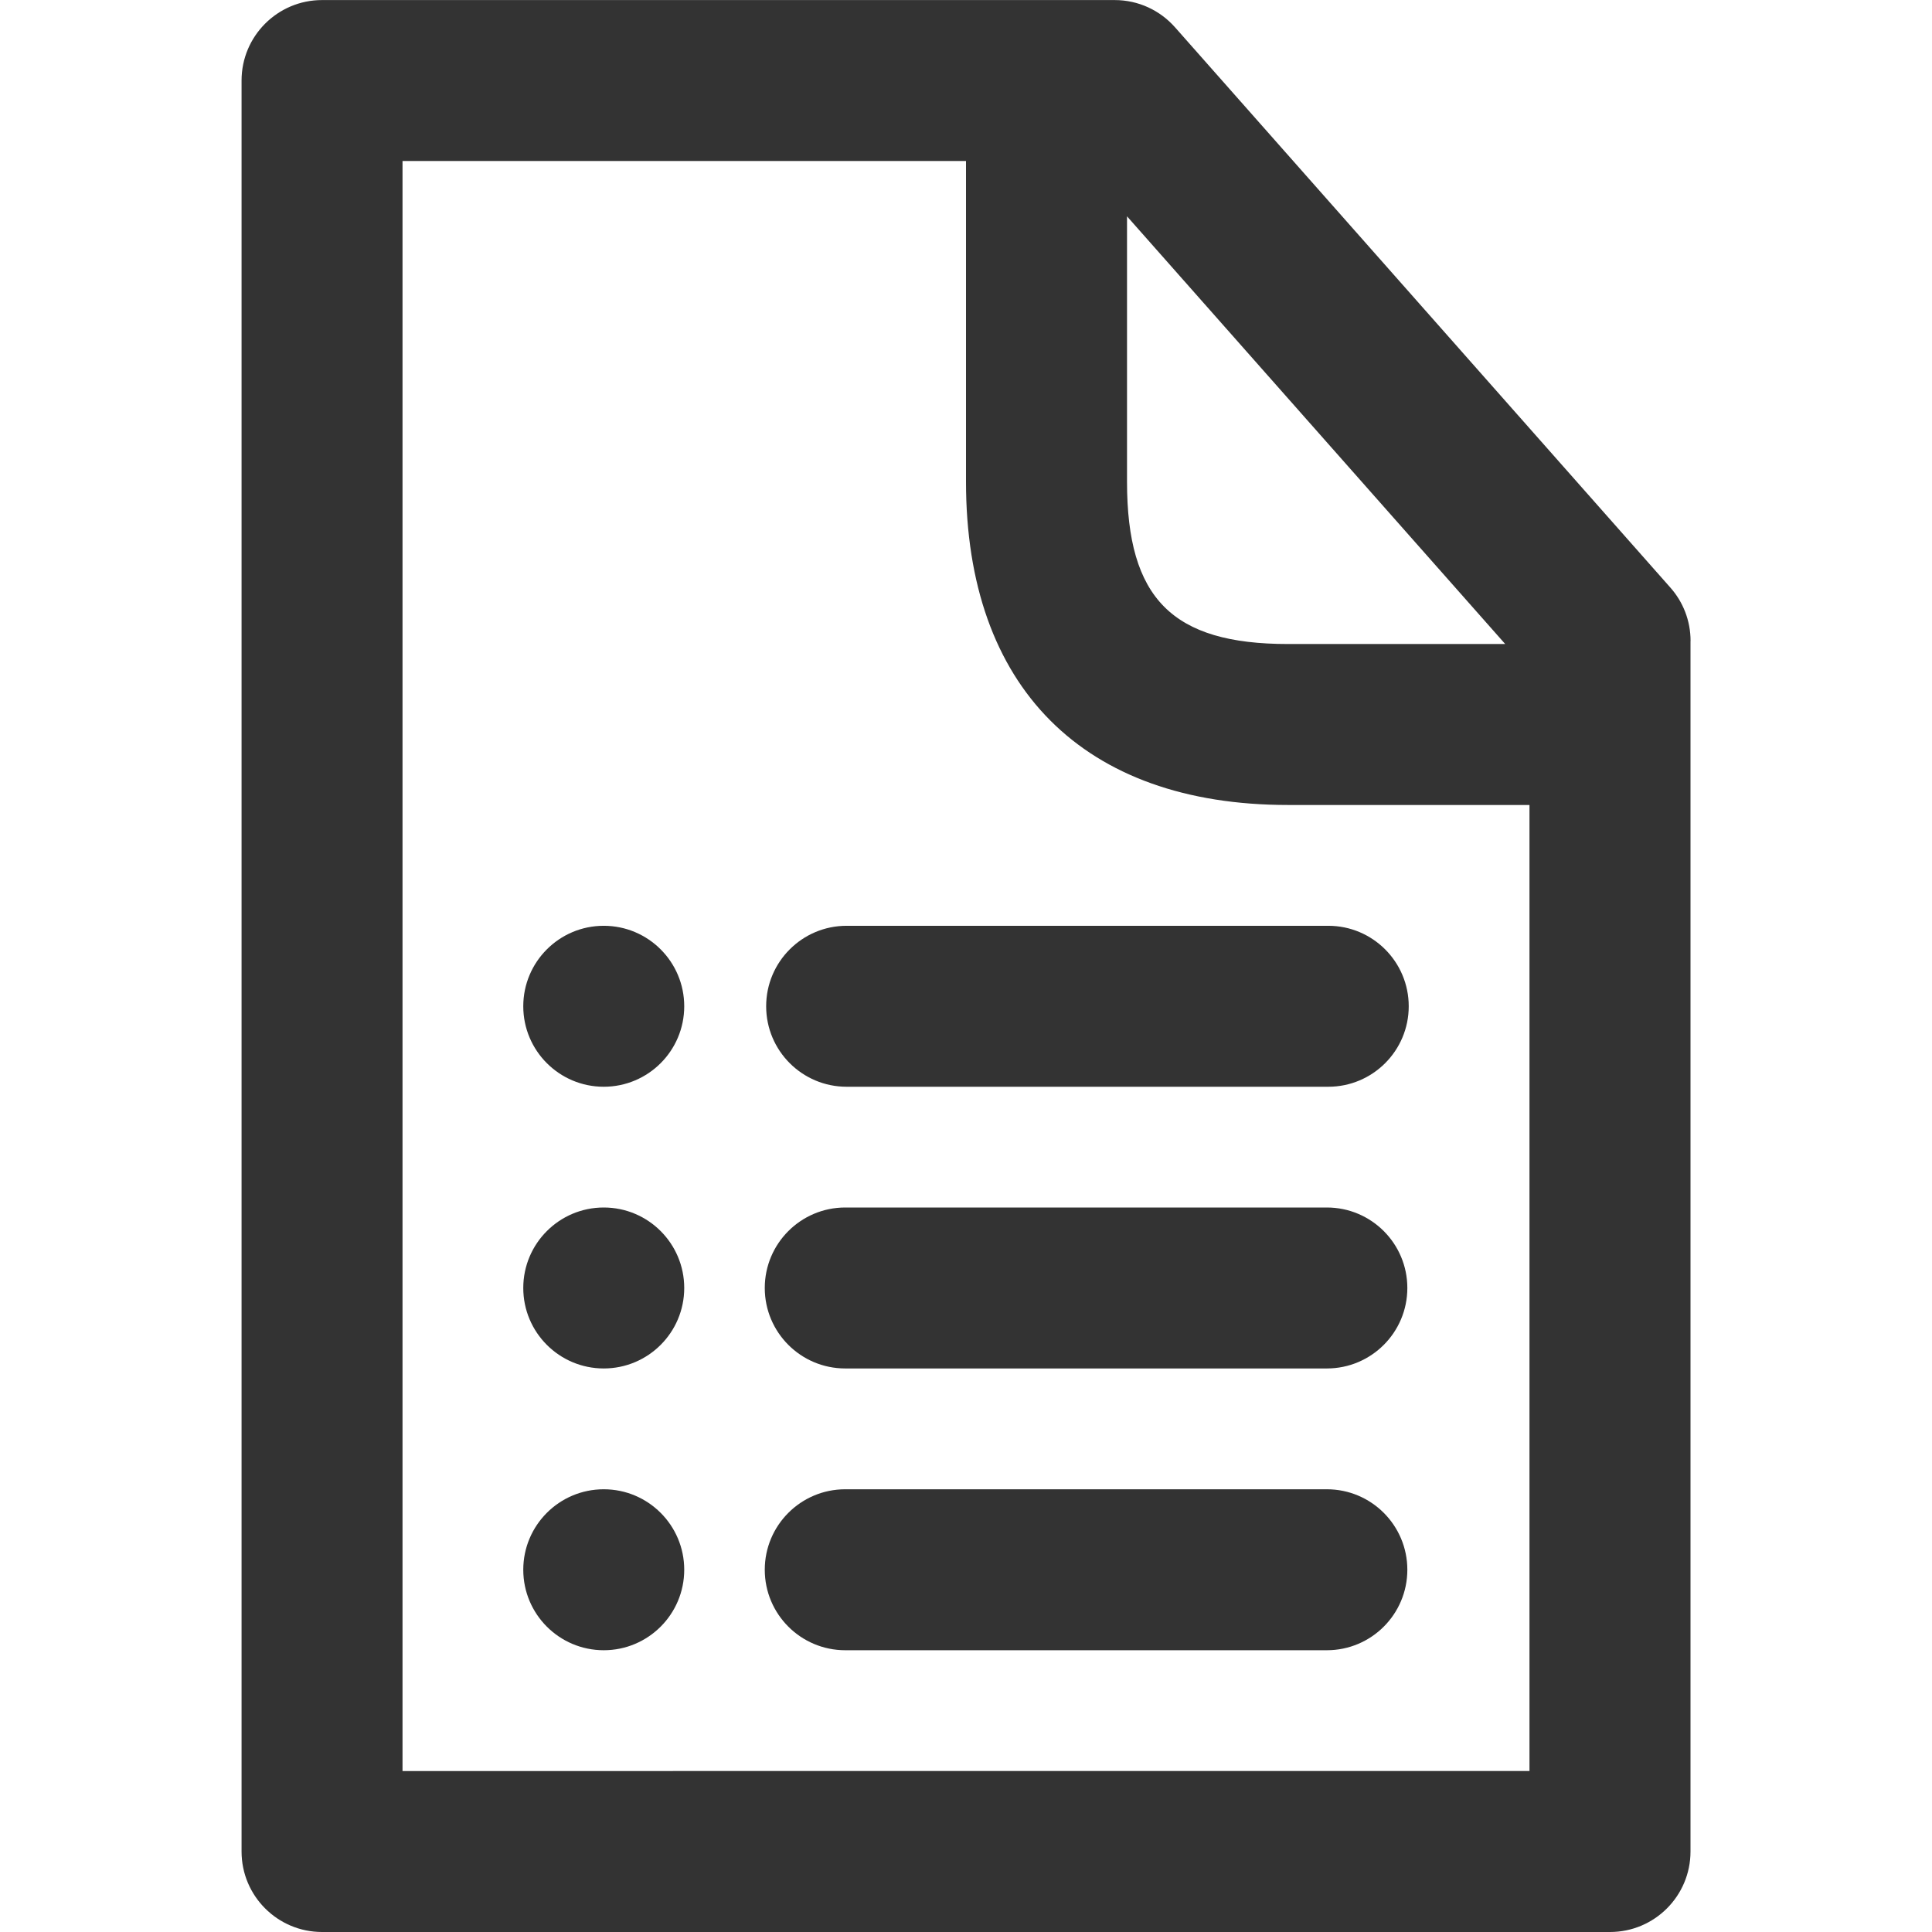
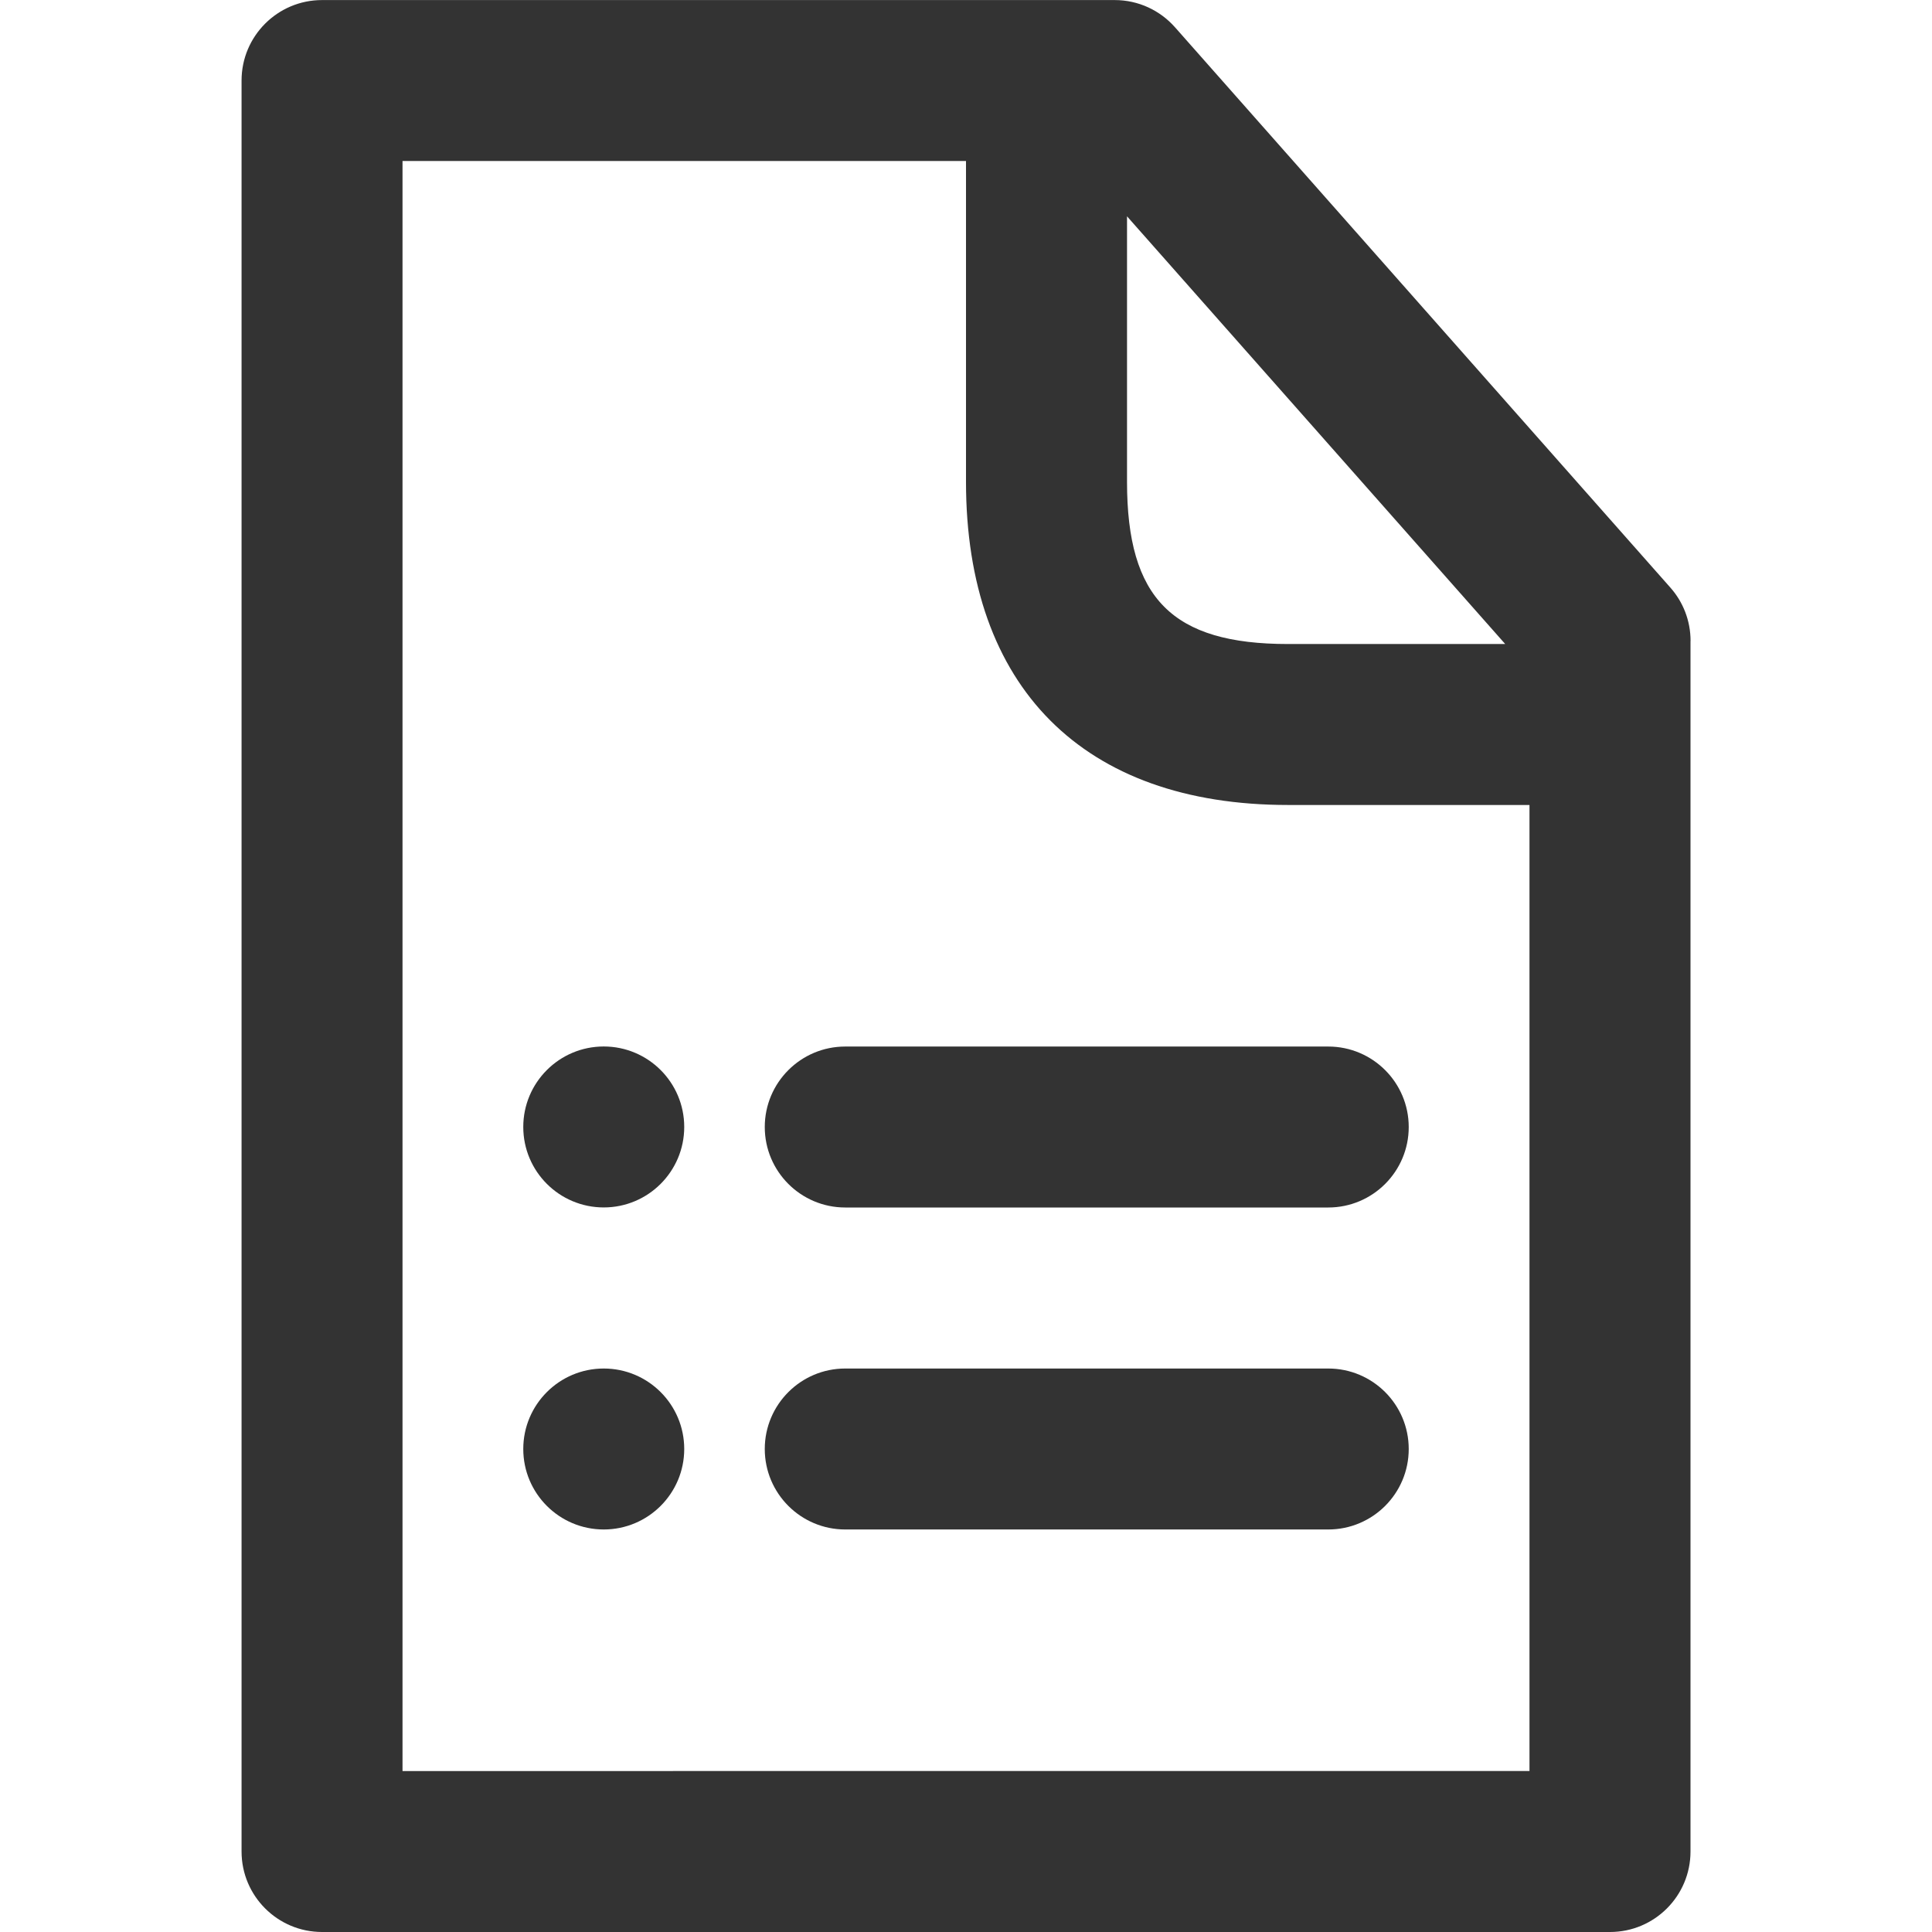
<svg xmlns="http://www.w3.org/2000/svg" version="1.1" width="32" height="32" viewBox="0 0 32 32">
-   <path fill="#333" d="M22 18h-7.977c-0.736 0-1.333-0.597-1.333-1.333s0.597-1.333 1.333-1.333v0h7.977c0.736 0 1.333 0.597 1.333 1.333s-0.597 1.333-1.333 1.333v0zM23.31 21.333c0-0.736-0.597-1.333-1.333-1.333v0h-7.977c-0.736 0-1.333 0.597-1.333 1.333s0.597 1.333 1.333 1.333v0h7.977c0.736 0 1.333-0.597 1.333-1.333v0zM23.31 26c0-0.736-0.597-1.333-1.333-1.333v0h-7.977c-0.736 0-1.333 0.597-1.333 1.333s0.597 1.333 1.333 1.333v0h7.977c0.736 0 1.333-0.597 1.333-1.333v0zM28 10.617v20.050c0 0.736-0.597 1.333-1.333 1.333v0h-21.333c-0.736 0-1.333-0.597-1.333-1.333v0-29.333c0-0.736 0.597-1.333 1.333-1.333v0h13.127c0 0 0.001 0 0.001 0 0.397 0 0.753 0.173 0.998 0.449l0.001 0.001 8.207 9.283c0.207 0.234 0.333 0.543 0.333 0.882 0 0.001 0 0.001 0 0.002v-0zM18.667 3.583v4.397c0 1.933 0.75 2.687 2.667 2.687h3.597zM25.333 29.333v-16h-4c-3.39 0-5.333-1.95-5.333-5.353v-5.313h-9.333v26.667zM10 24.667c-0.736 0-1.333 0.597-1.333 1.333s0.597 1.333 1.333 1.333c0.736 0 1.333-0.597 1.333-1.333v0c0-0.736-0.597-1.333-1.333-1.333v0zM11.333 21.333c0 0.736-0.597 1.333-1.333 1.333s-1.333-0.597-1.333-1.333c0-0.736 0.597-1.333 1.333-1.333v0c0.736 0 1.333 0.597 1.333 1.333v0zM11.333 16.667c0 0.736-0.597 1.333-1.333 1.333s-1.333-0.597-1.333-1.333c0-0.736 0.597-1.333 1.333-1.333v0c0.736 0 1.333 0.597 1.333 1.333v0z" />
+   <path fill="#333" d="M22 25.333h-8c-0.736 0-1.333-0.597-1.333-1.333s0.597-1.333 1.333-1.333v0h8c0.736 0 1.333 0.597 1.333 1.333s-0.597 1.333-1.333 1.333v0zM23.333 18.667c0-0.736-0.597-1.333-1.333-1.333v0h-8c-0.736 0-1.333 0.597-1.333 1.333s0.597 1.333 1.333 1.333v0h8c0.736 0 1.333-0.597 1.333-1.333v0zM10 22.667c-0.736 0-1.333 0.597-1.333 1.333s0.597 1.333 1.333 1.333c0.736 0 1.333-0.597 1.333-1.333v0c0-0.736-0.597-1.333-1.333-1.333v0zM10 17.333c-0.736 0-1.333 0.597-1.333 1.333s0.597 1.333 1.333 1.333c0.736 0 1.333-0.597 1.333-1.333v0c0-0.736-0.597-1.333-1.333-1.333v0zM28 10.617v20.050c0 0.736-0.597 1.333-1.333 1.333v0h-21.333c-0.736 0-1.333-0.597-1.333-1.333v0-29.333c0-0.736 0.597-1.333 1.333-1.333v0h13.127c0 0 0.001 0 0.001 0 0.397 0 0.753 0.173 0.998 0.449l0.001 0.001 8.207 9.283c0.207 0.234 0.333 0.543 0.333 0.882 0 0.001 0 0.001 0 0.002v-0zM18.667 3.583v4.397c0 1.933 0.75 2.687 2.667 2.687h3.597zM25.333 29.333v-16h-4c-3.39 0-5.333-1.95-5.333-5.353v-5.313h-9.333v26.667z" />
</svg>
